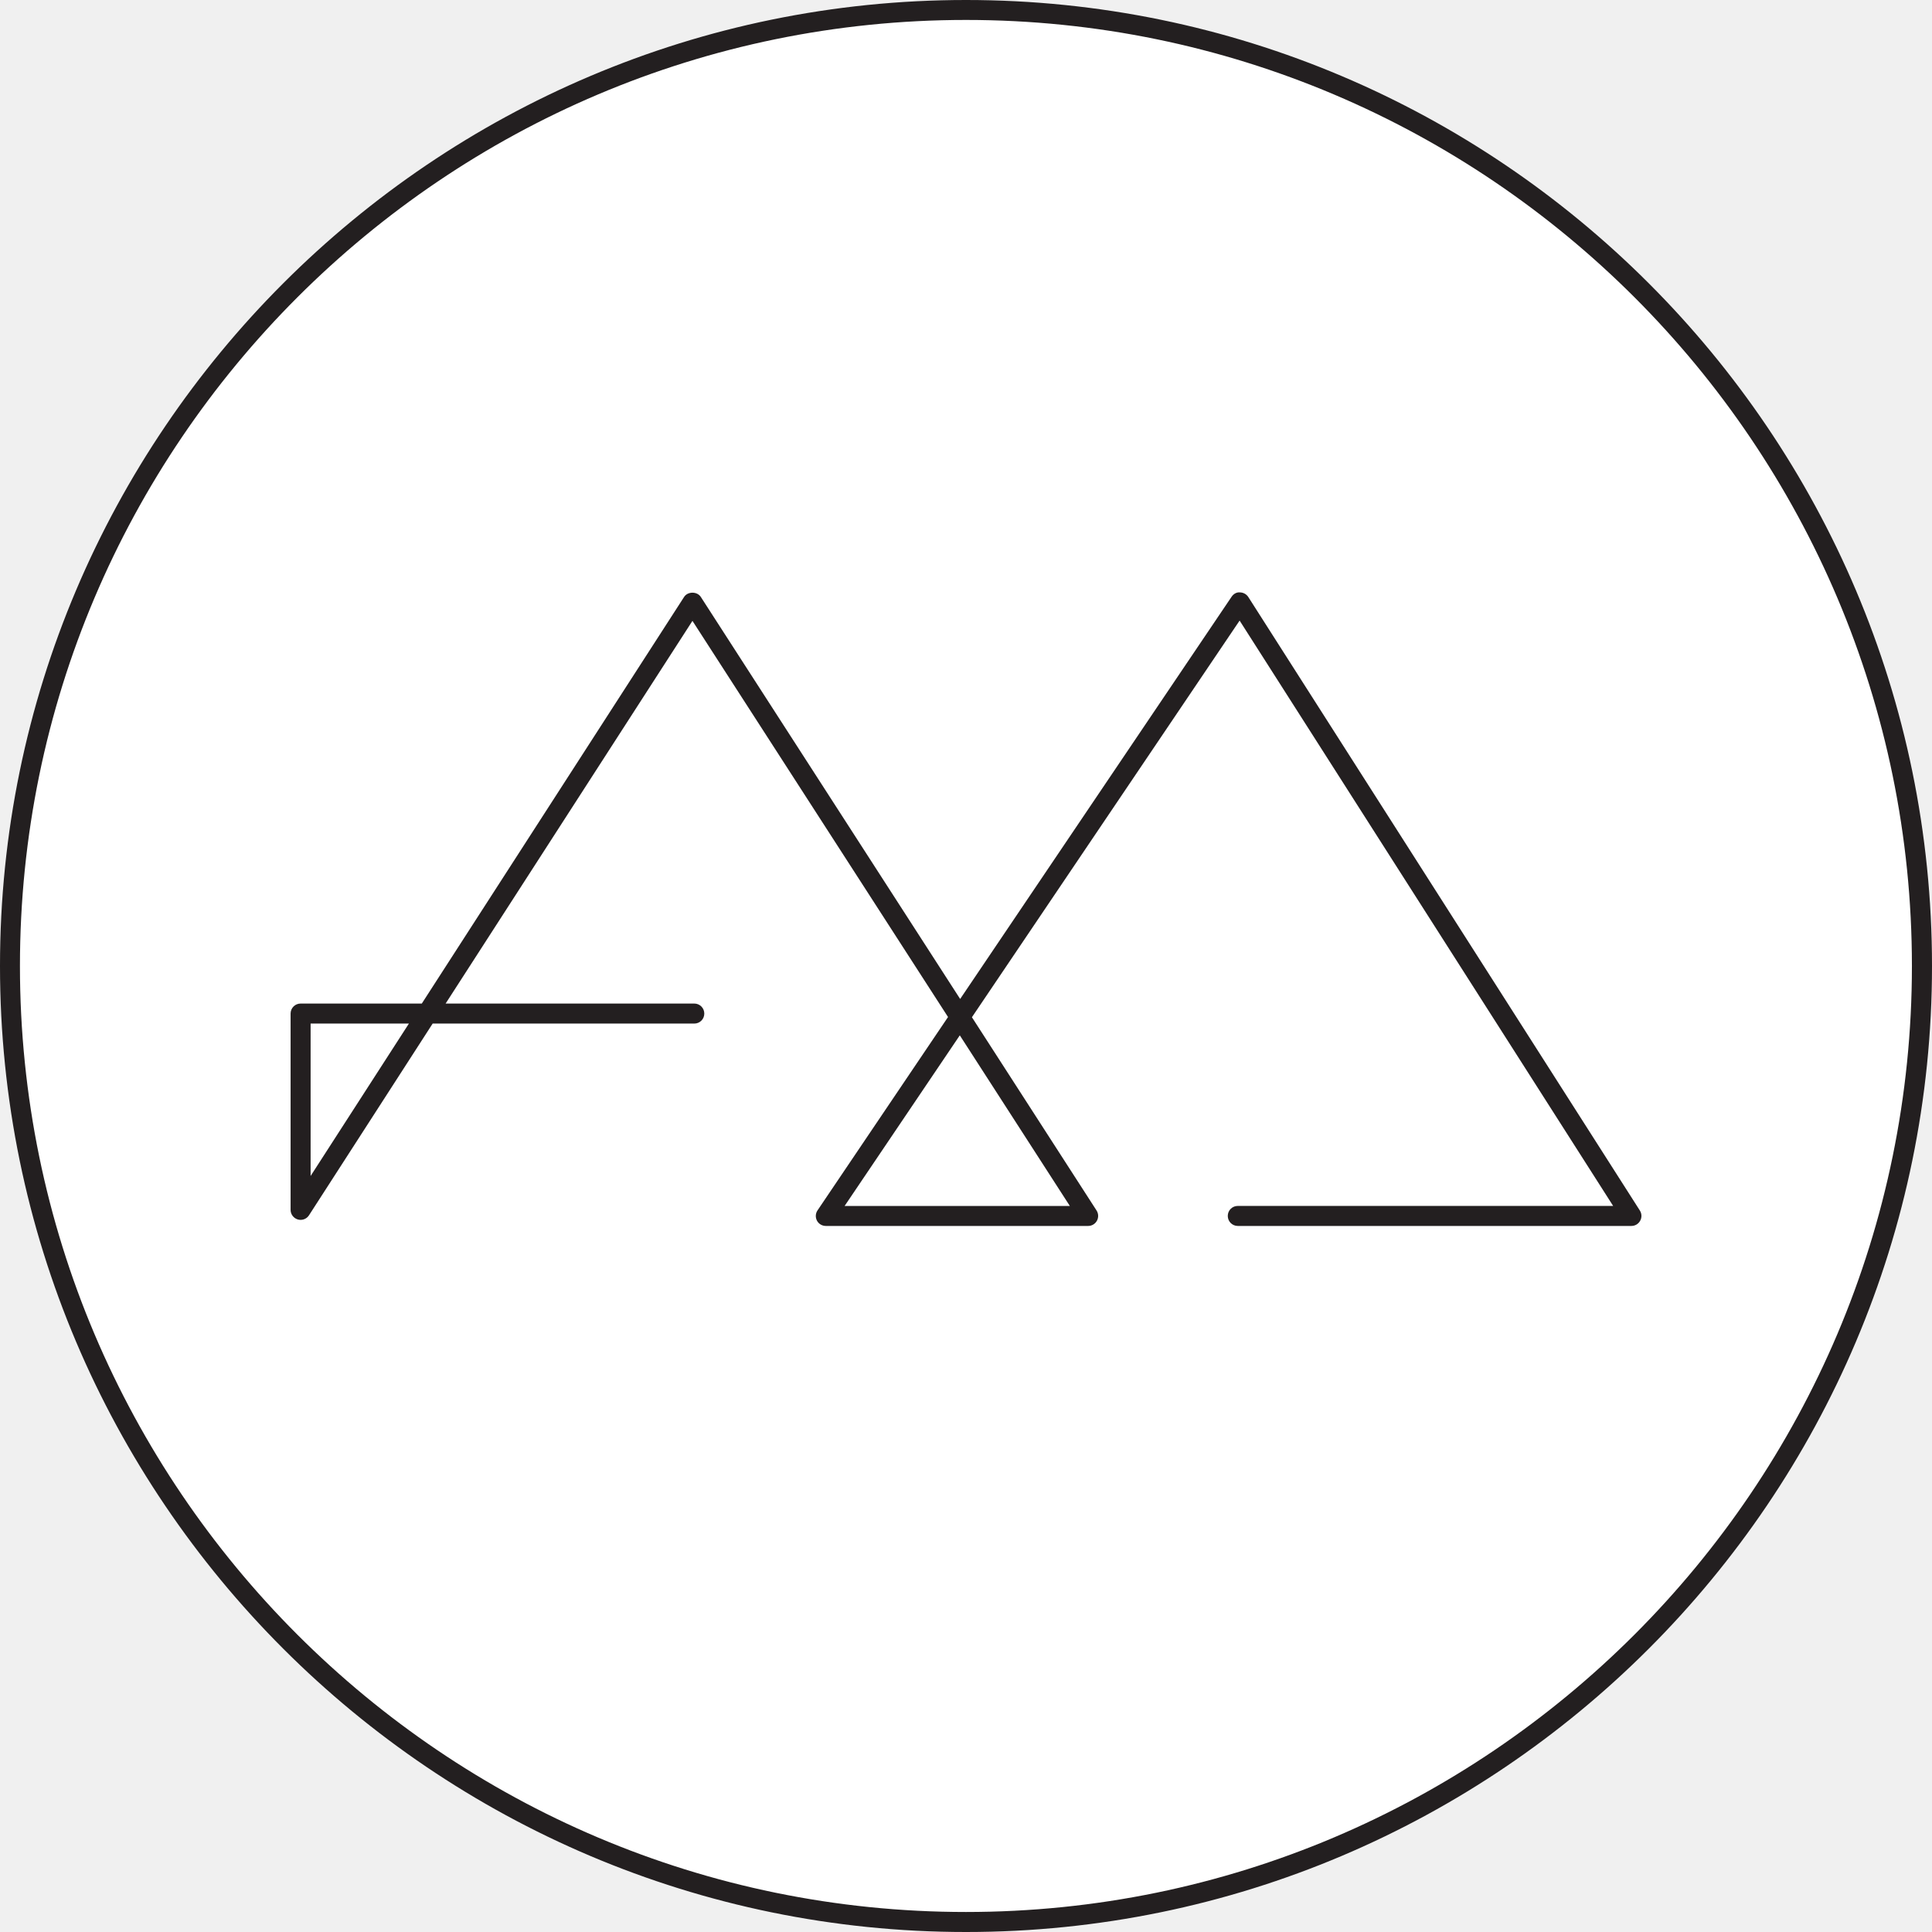
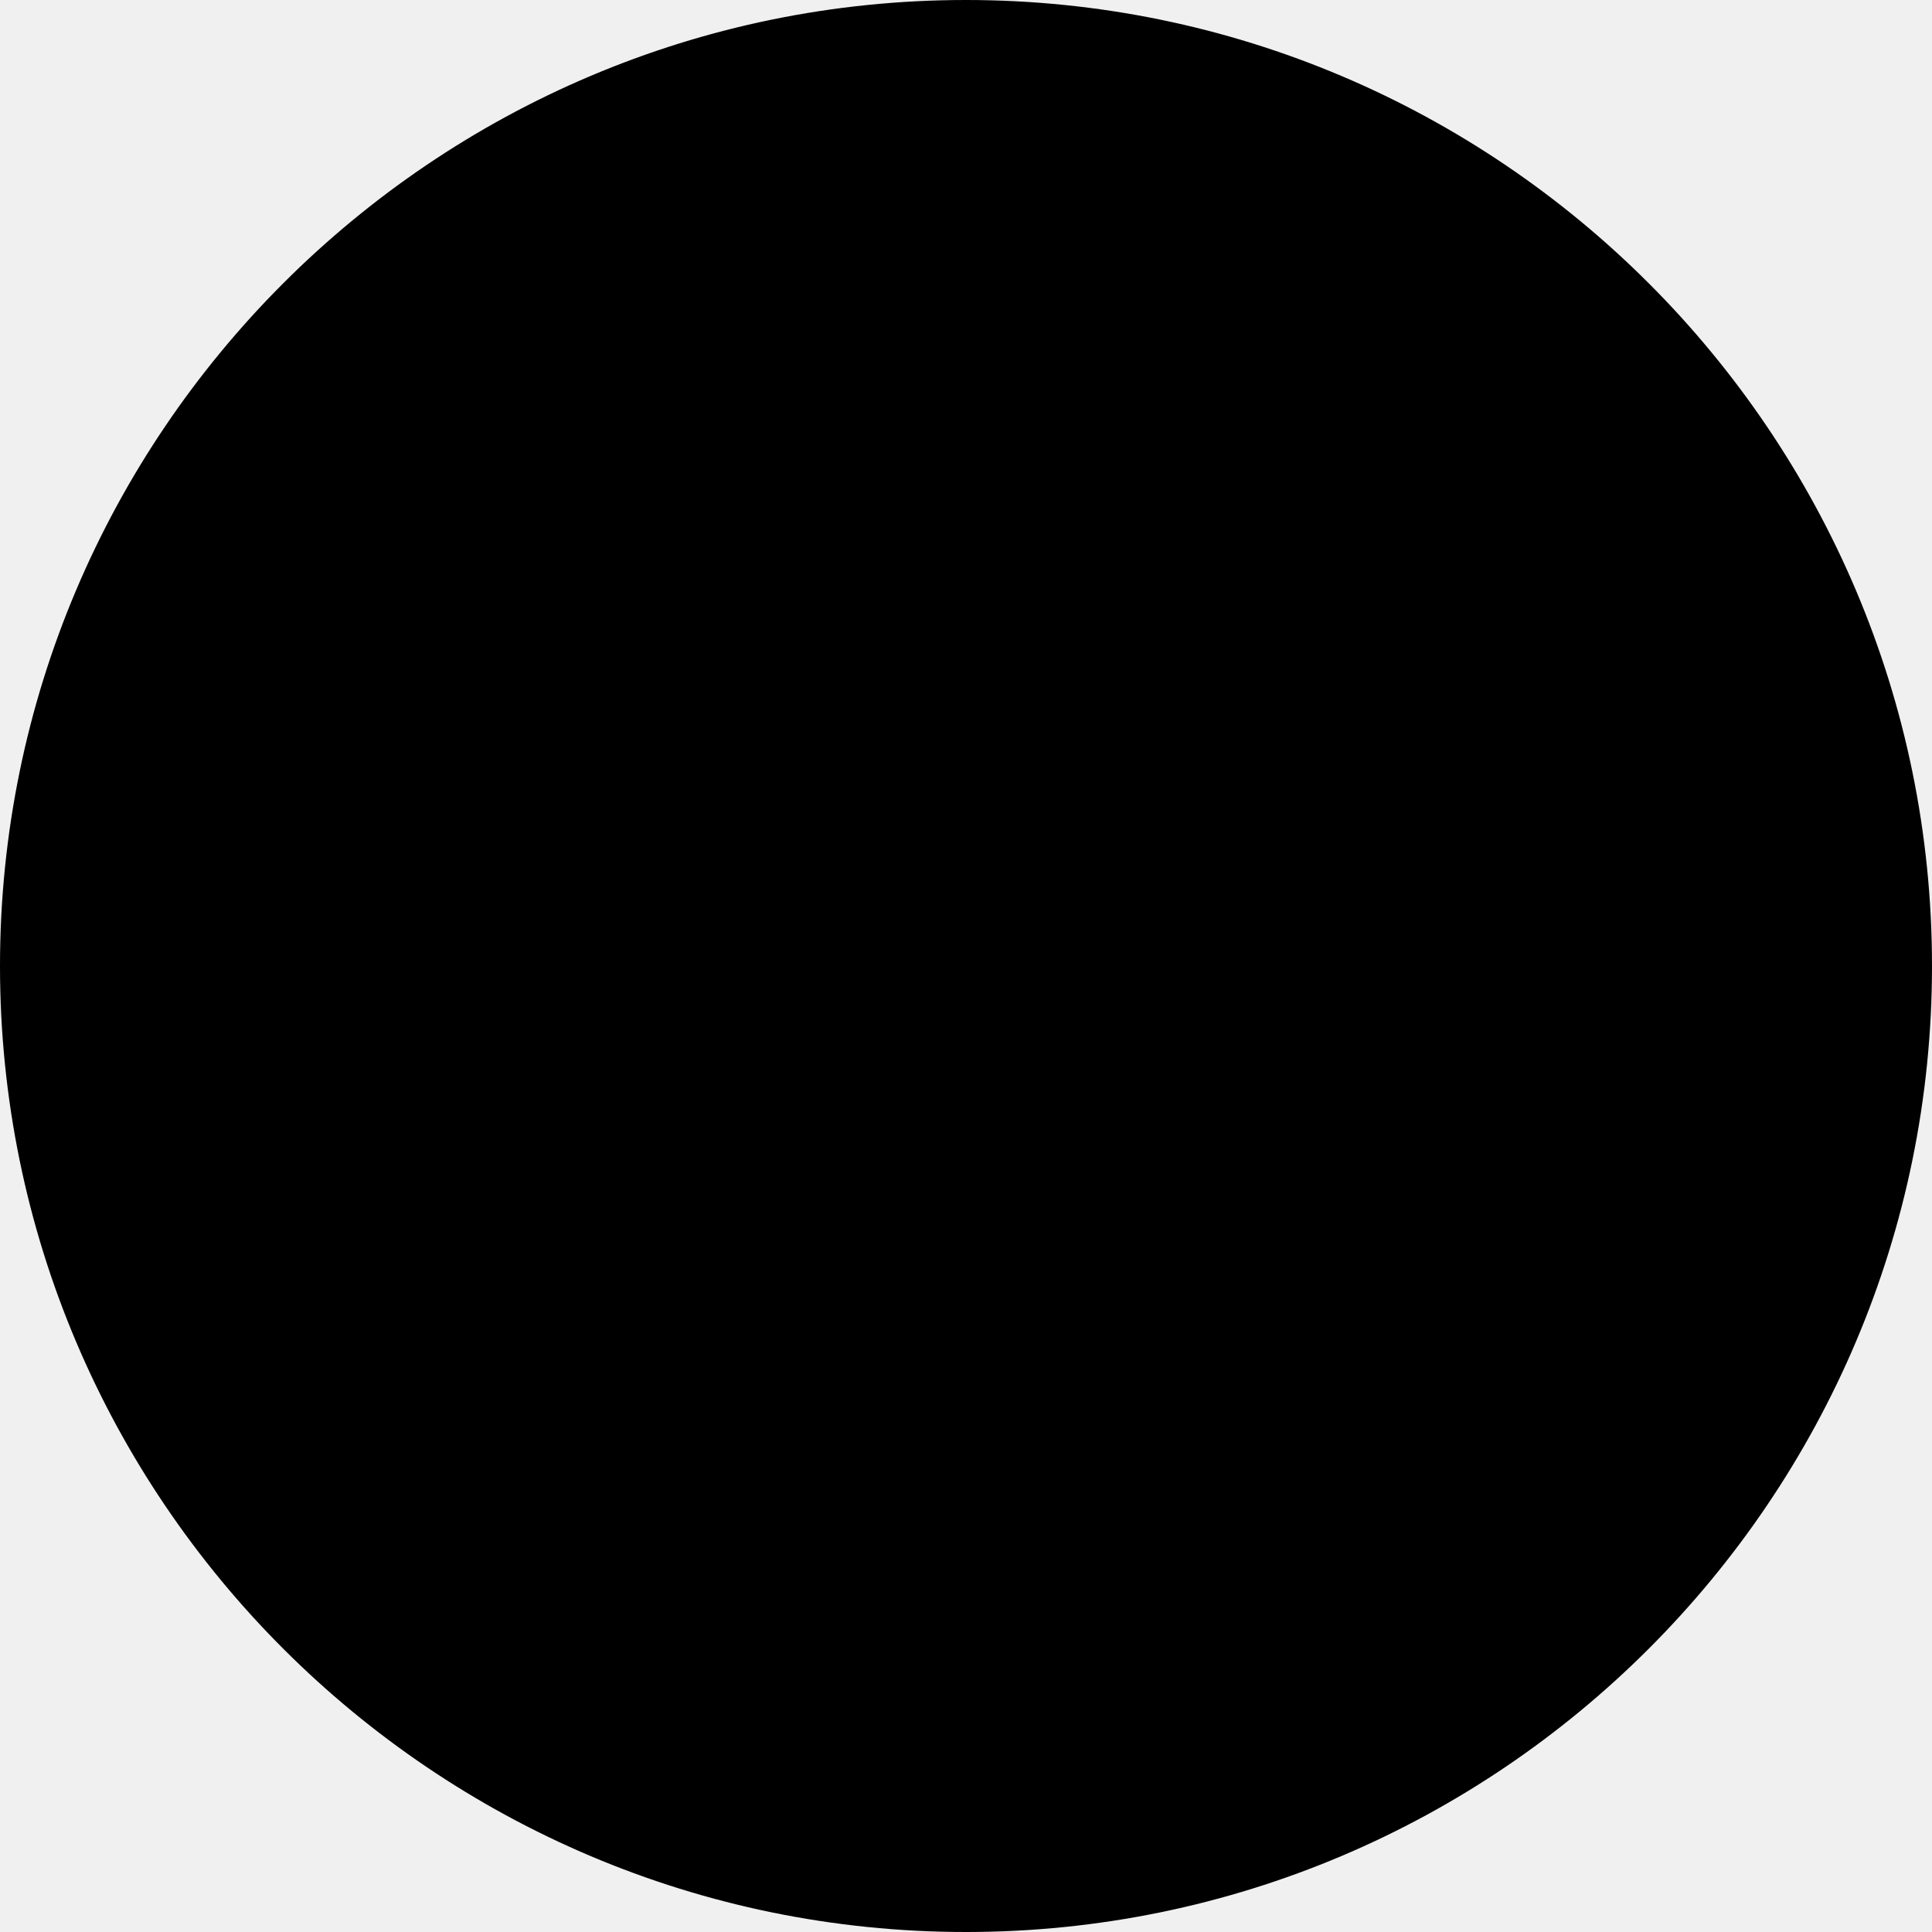
<svg version="1.1" id="Layer_1" x="0px" y="0px" viewBox="0 0 274.18 274.18">
  <g>
    <g>
-       <circle fill="#FFFFFF" cx="137.09" cy="137.09" r="135.67" />
-       <path fill="#231F20" d="M137.09,274.18C61.5,274.18,0,212.68,0,137.09S61.5,0,137.09,0s137.09,61.5,137.09,137.09     S212.68,274.18,137.09,274.18z M137.09,2.83C63.06,2.83,2.83,63.06,2.83,137.09s60.23,134.25,134.25,134.25     s134.25-60.23,134.25-134.25S211.12,2.83,137.09,2.83z" />
+       <circle cx="137.09" cy="137.09" r="135.67" />
+       <path d="M137.09,274.18C61.5,274.18,0,212.68,0,137.09S61.5,0,137.09,0s137.09,61.5,137.09,137.09     S212.68,274.18,137.09,274.18z M137.09,2.83C63.06,2.83,2.83,63.06,2.83,137.09s60.23,134.25,134.25,134.25     s134.25-60.23,134.25-134.25S211.12,2.83,137.09,2.83z" />
    </g>
-     <path fill="#231F20" d="M231.52,173.98h-55.86c-0.78,0-1.42-0.63-1.42-1.42s0.63-1.42,1.42-1.42h53.27l-53.01-83.07l-37.99,56.29    l17.69,27.43c0.28,0.44,0.3,0.99,0.05,1.45c-0.25,0.46-0.73,0.74-1.24,0.74h-37.24c-0.52,0-1.01-0.29-1.25-0.75    s-0.22-1.02,0.08-1.46l18.52-27.44L98.27,88.11l-35.03,54.31h35.29c0.78,0,1.42,0.63,1.42,1.42s-0.63,1.42-1.42,1.42H61.4    l-17.55,27.21c-0.34,0.53-0.99,0.77-1.59,0.59c-0.6-0.18-1.02-0.73-1.02-1.36v-27.86c0-0.78,0.63-1.42,1.42-1.42h17.2l37.22-57.7    c0.52-0.81,1.86-0.81,2.38,0l36.8,57.05l38.52-57.08c0.27-0.4,0.7-0.67,1.19-0.62c0.48,0.01,0.92,0.25,1.18,0.65l55.57,87.07    c0.28,0.44,0.3,0.99,0.05,1.44C232.52,173.7,232.04,173.98,231.52,173.98z M119.86,171.15h31.97l-15.62-24.22L119.86,171.15z     M44.08,145.26v21.63l13.95-21.63H44.08z" />
+     <path d="M231.52,173.98h-55.86c-0.78,0-1.42-0.63-1.42-1.42s0.63-1.42,1.42-1.42h53.27l-53.01-83.07l-37.99,56.29    l17.69,27.43c0.28,0.44,0.3,0.99,0.05,1.45c-0.25,0.46-0.73,0.74-1.24,0.74h-37.24c-0.52,0-1.01-0.29-1.25-0.75    s-0.22-1.02,0.08-1.46l18.52-27.44L98.27,88.11l-35.03,54.31h35.29c0.78,0,1.42,0.63,1.42,1.42s-0.63,1.42-1.42,1.42H61.4    l-17.55,27.21c-0.34,0.53-0.99,0.77-1.59,0.59c-0.6-0.18-1.02-0.73-1.02-1.36v-27.86c0-0.78,0.63-1.42,1.42-1.42h17.2l37.22-57.7    c0.52-0.81,1.86-0.81,2.38,0l36.8,57.05l38.52-57.08c0.27-0.4,0.7-0.67,1.19-0.62c0.48,0.01,0.92,0.25,1.18,0.65l55.57,87.07    c0.28,0.44,0.3,0.99,0.05,1.44C232.52,173.7,232.04,173.98,231.52,173.98z M119.86,171.15h31.97l-15.62-24.22L119.86,171.15z     M44.08,145.26v21.63l13.95-21.63H44.08z" />
  </g>
</svg>
